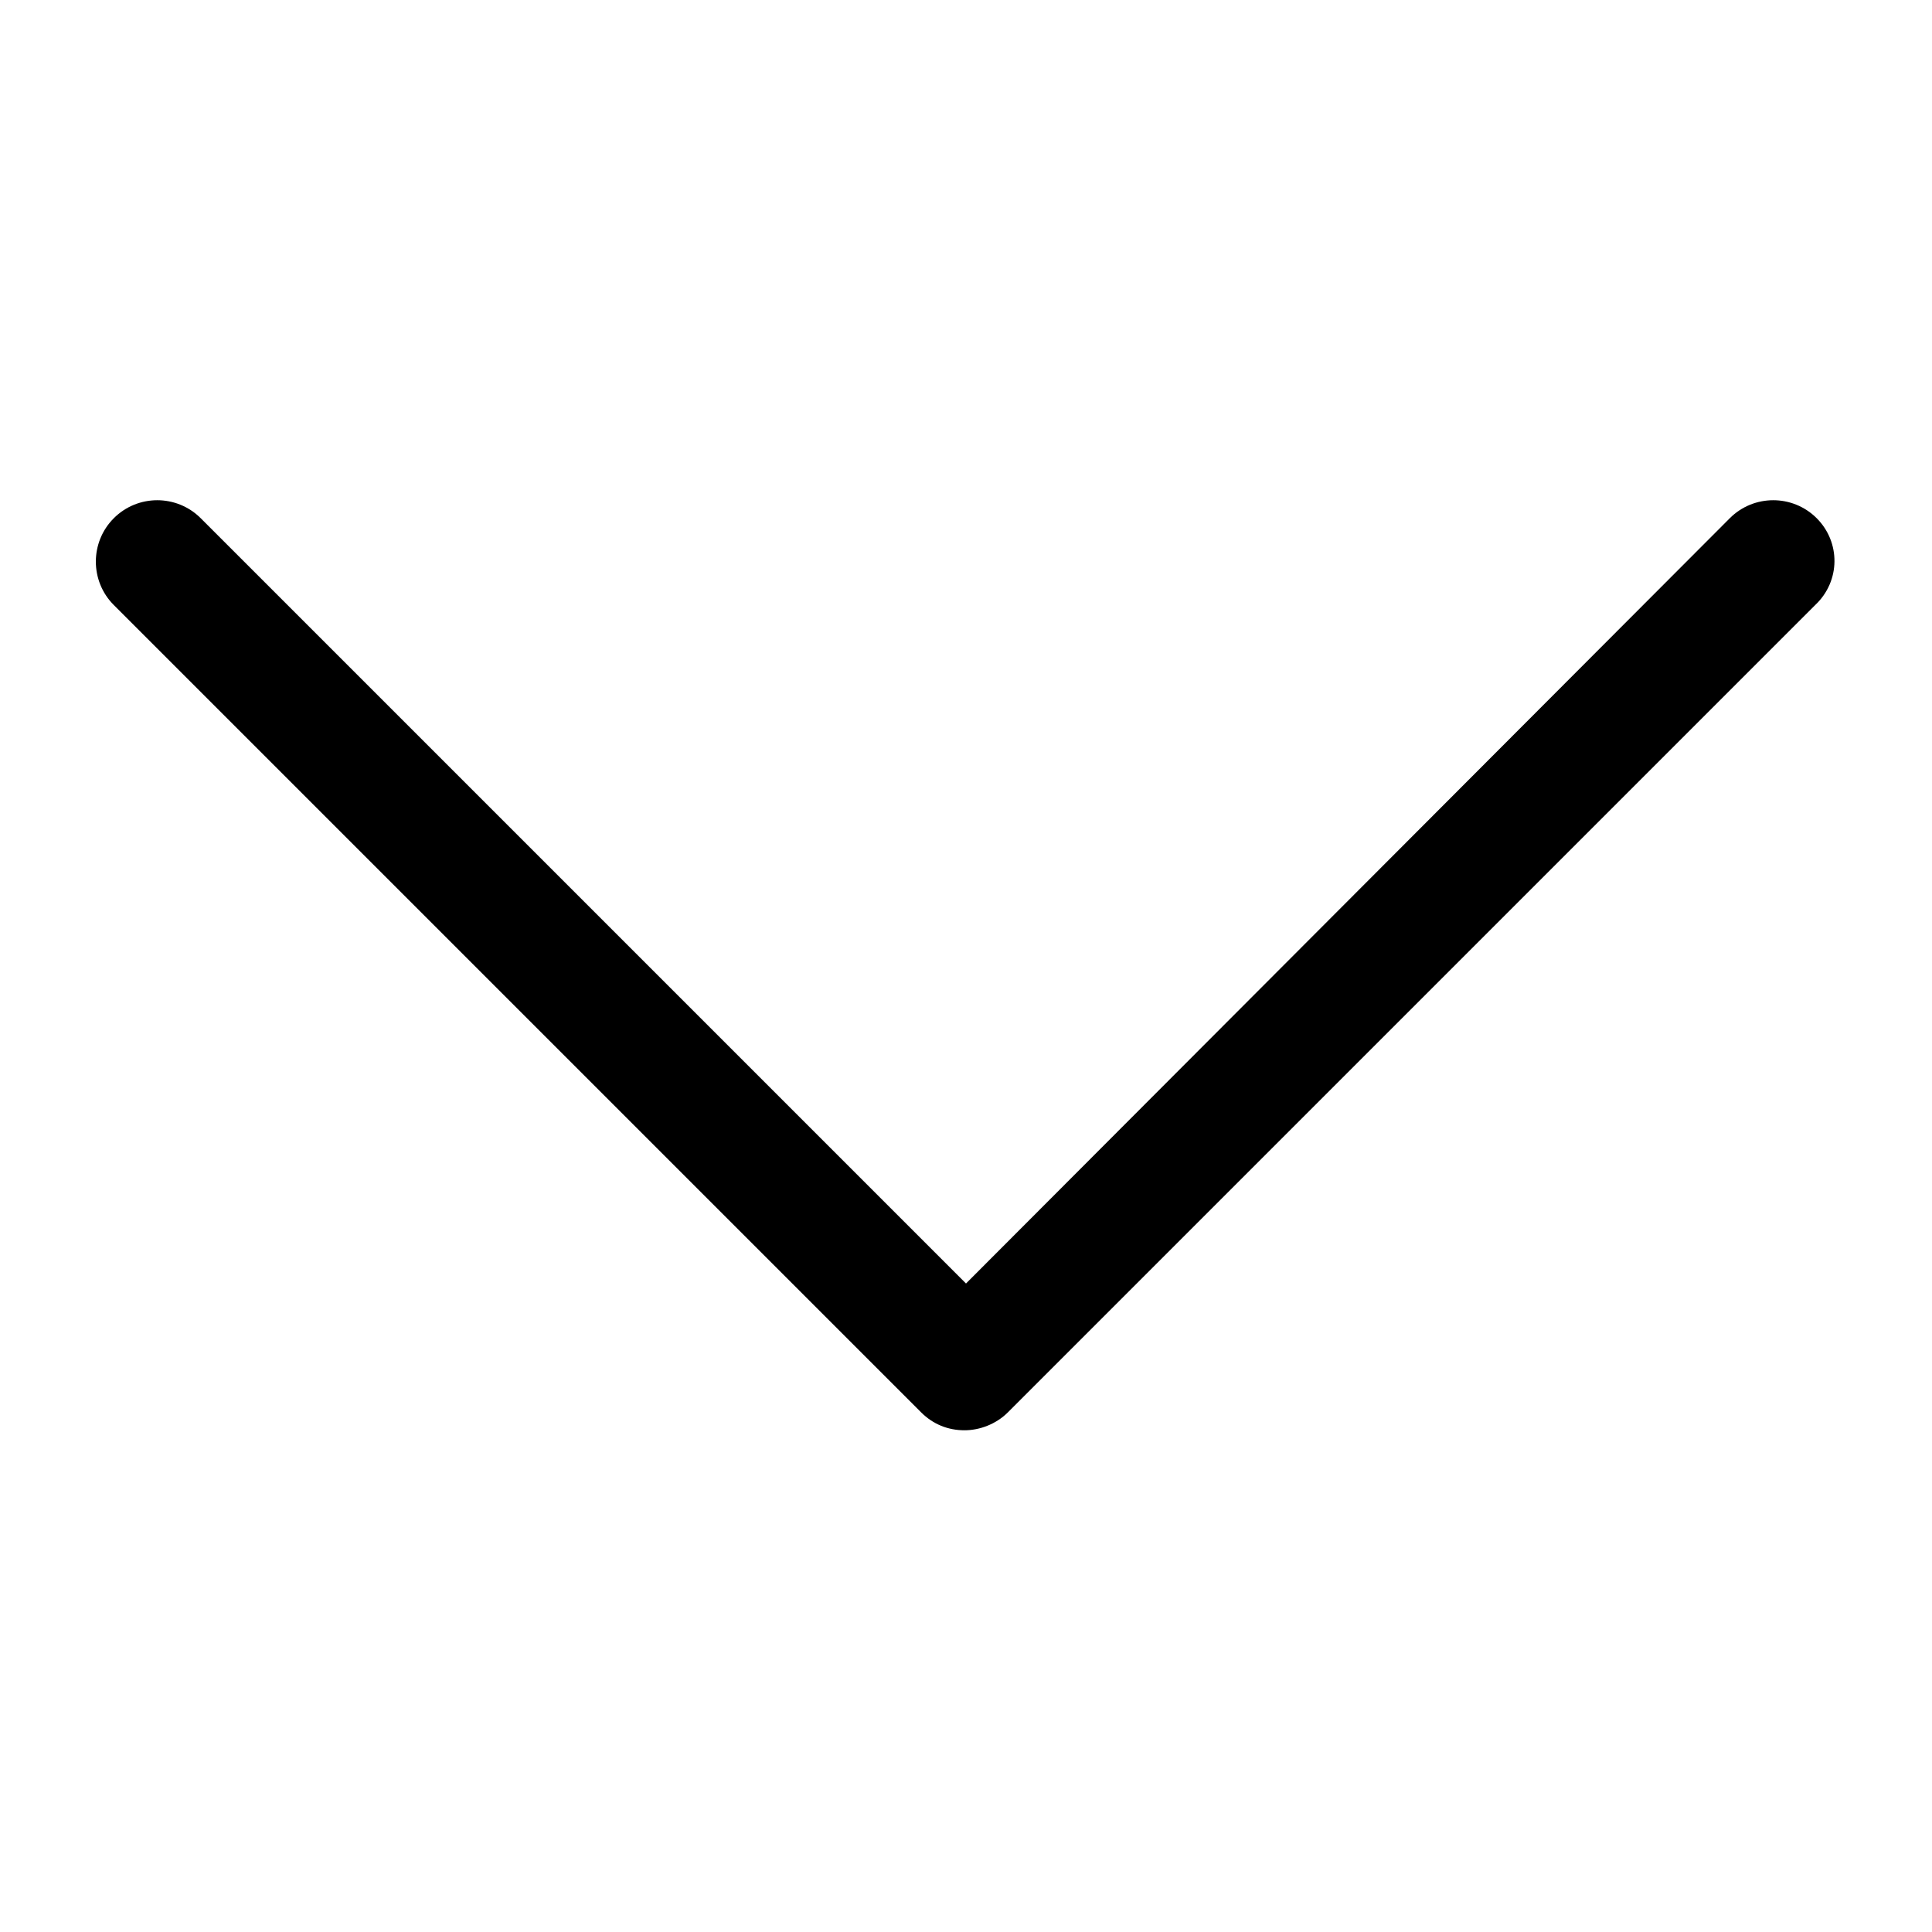
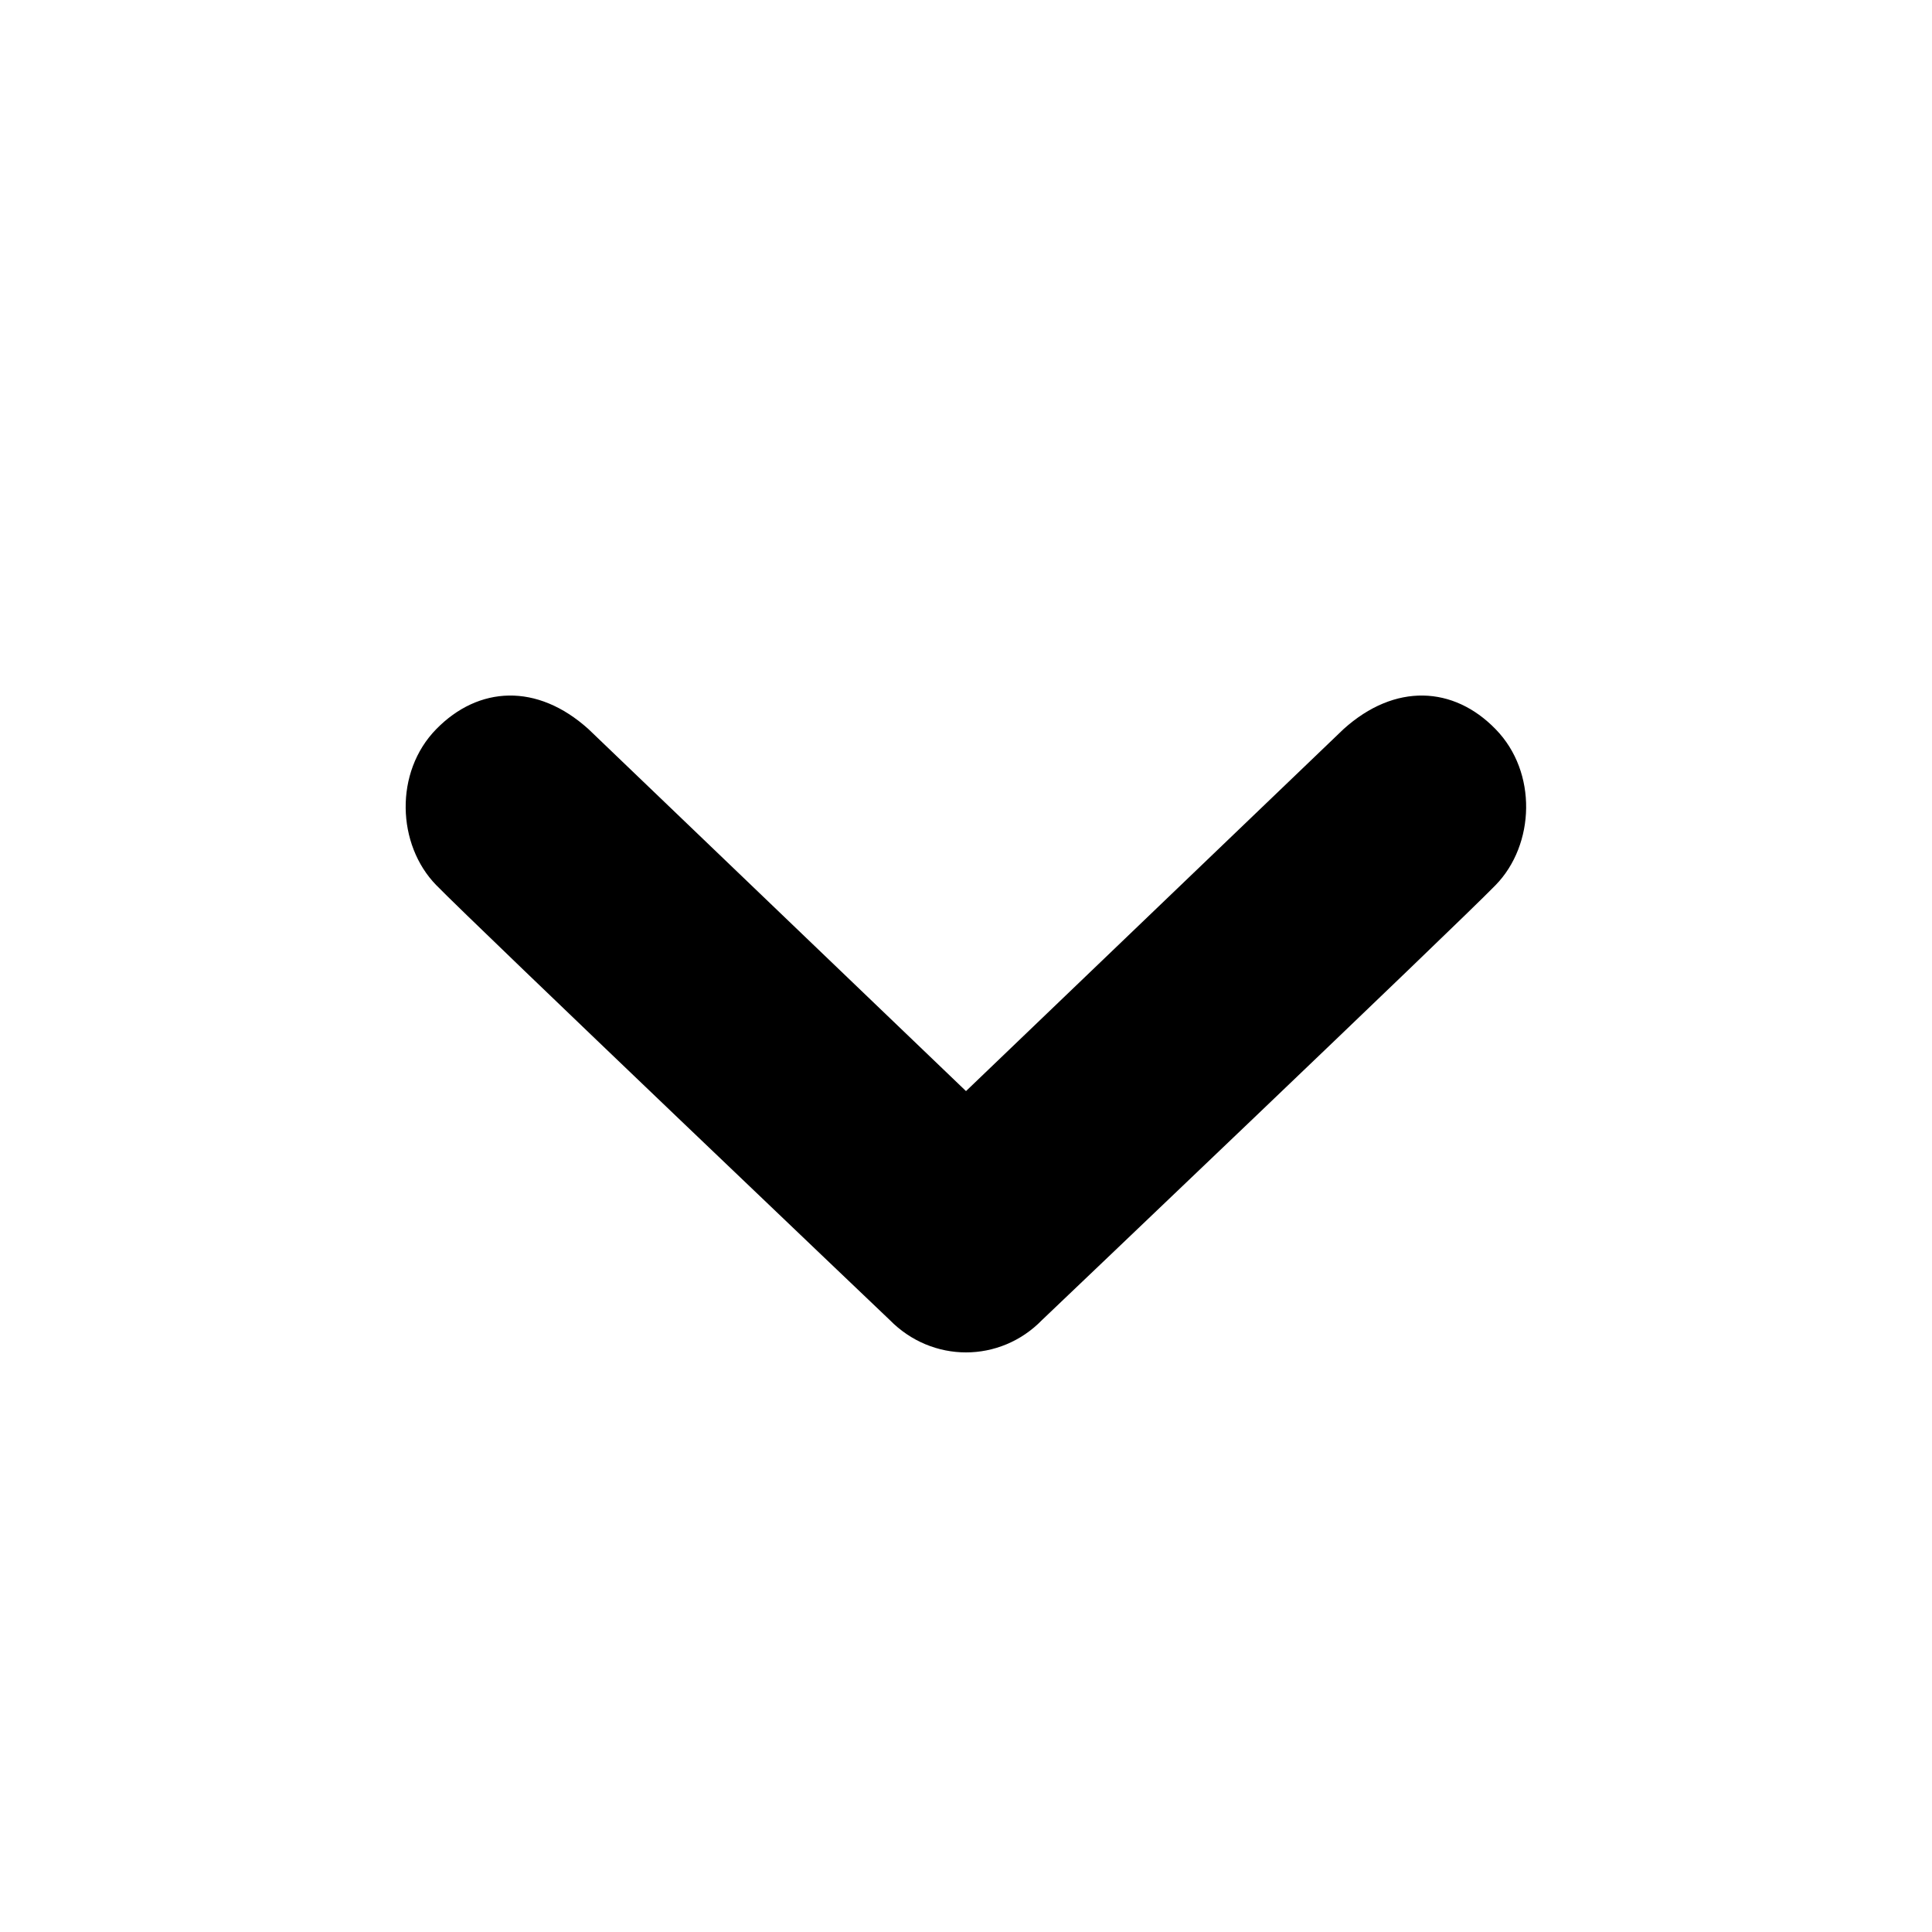
- <svg xmlns="http://www.w3.org/2000/svg" version="1.1" viewBox="0 0 129 129" enable-background="new 0 0 129 129">
-   <g>
-     <path d="m121.3,34.6c-1.6-1.6-4.2-1.6-5.8,0l-51,51.1-51.1-51.1c-1.6-1.6-4.2-1.6-5.8,0-1.6,1.6-1.6,4.2 0,5.8l53.9,53.9c0.8,0.8 1.8,1.2 2.9,1.2 1,0 2.1-0.4 2.9-1.2l53.9-53.9c1.7-1.6 1.7-4.2 0.1-5.8z" />
-   </g>
+ <svg height="20" width="20" viewBox="0 0 20 20" aria-hidden="true" focusable="false" class="css-19bqh2r">
+   <path d="M4.516 7.548c0.436-0.446 1.043-0.481 1.576 0l3.908 3.747 3.908-3.747c0.533-0.481 1.141-0.446 1.574 0 0.436 0.445 0.408 1.197 0 1.615-0.406 0.418-4.695 4.502-4.695 4.502-0.217 0.223-0.502 0.335-0.787 0.335s-0.57-0.112-0.789-0.335c0 0-4.287-4.084-4.695-4.502s-0.436-1.17 0-1.615z" />
</svg>
